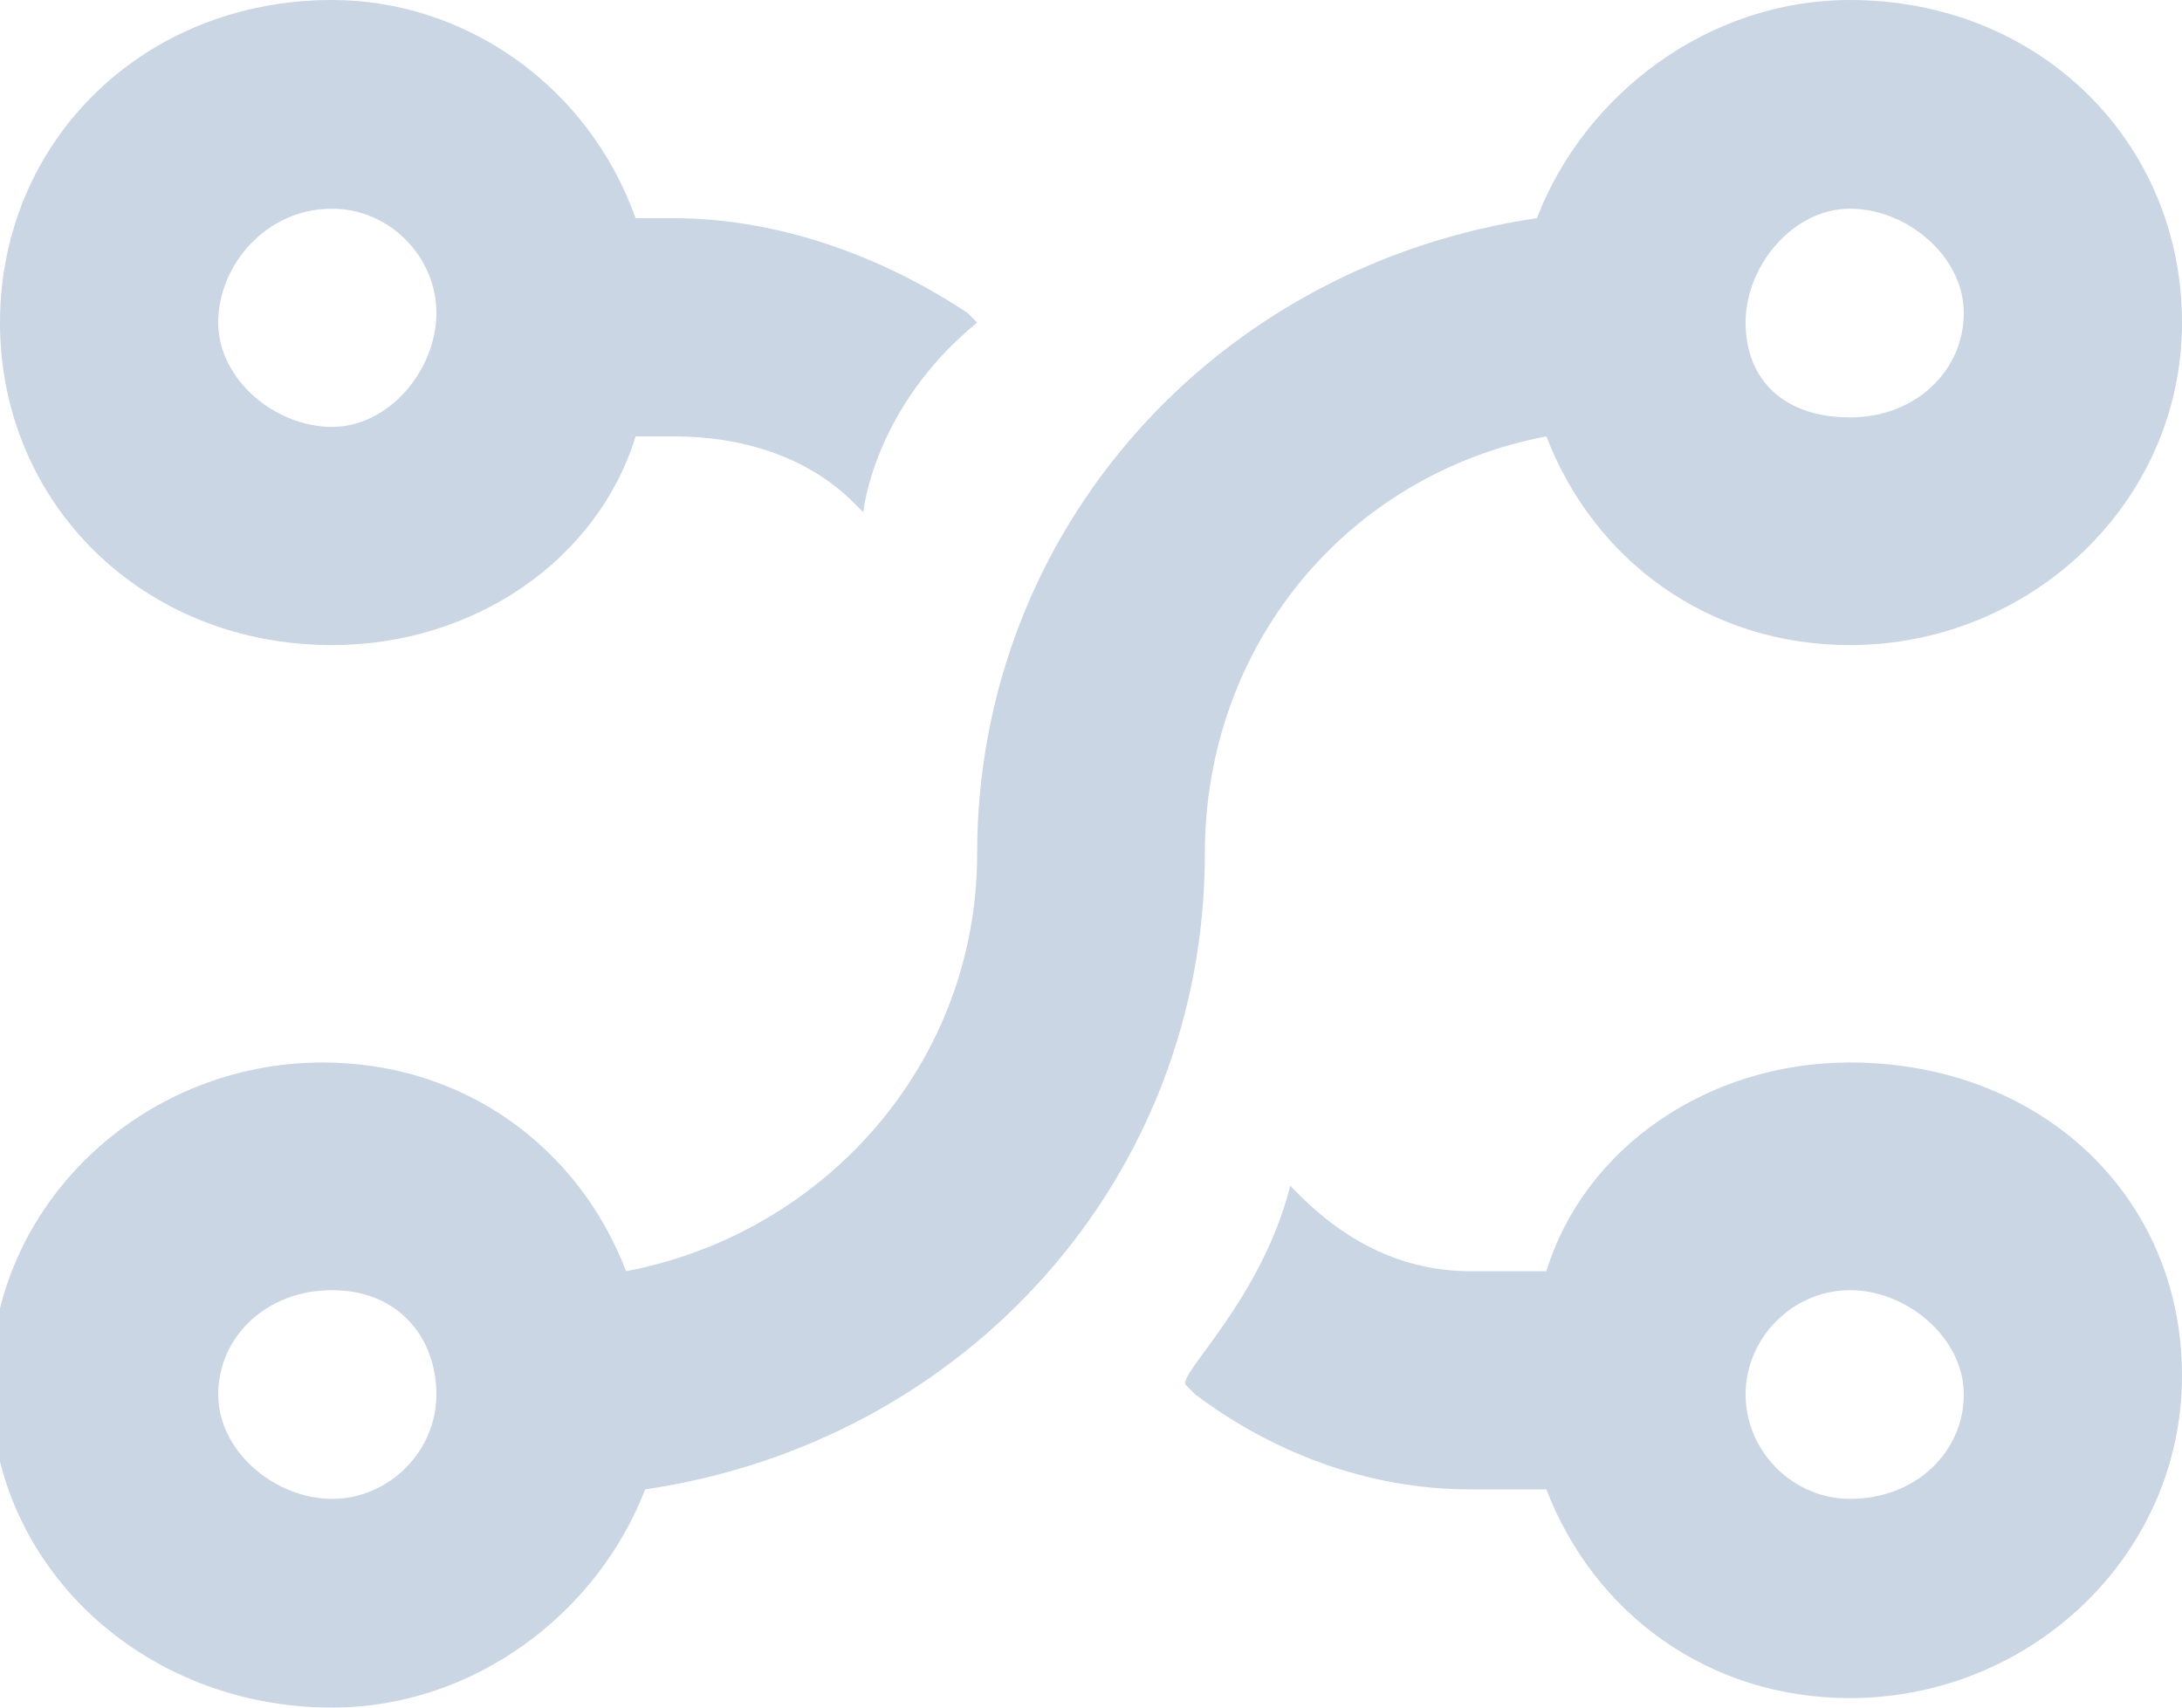
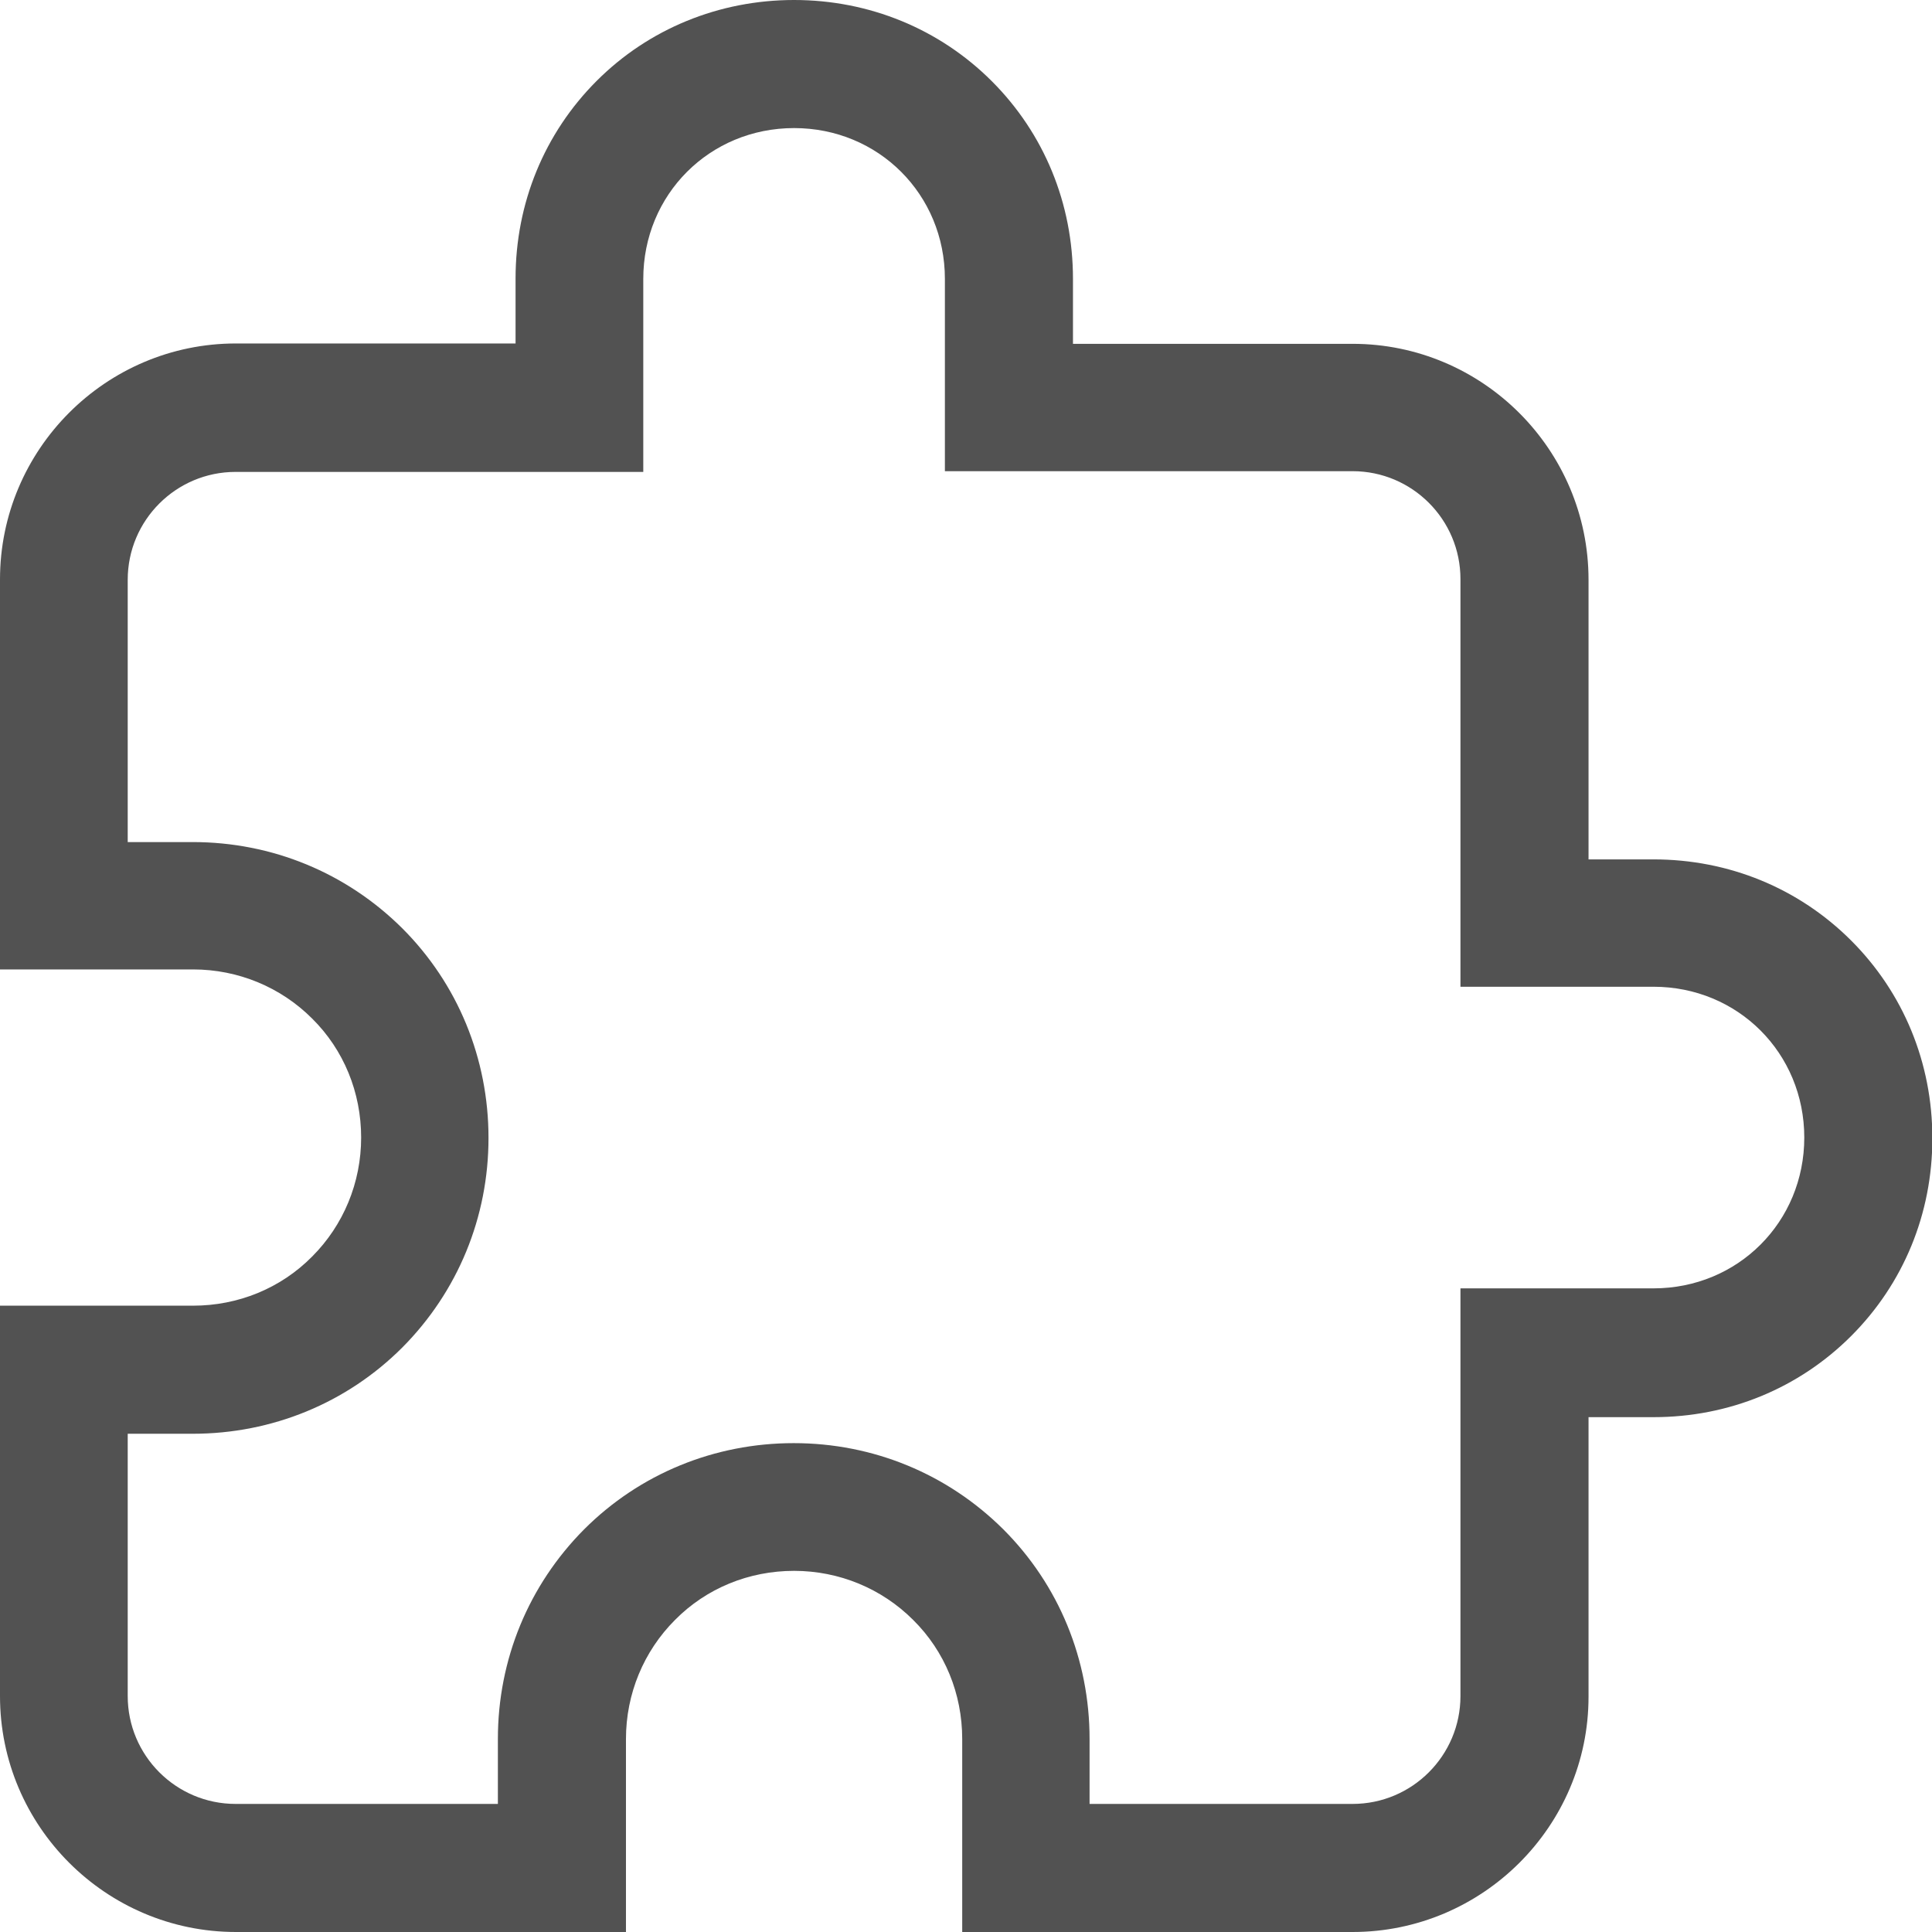
- <svg xmlns="http://www.w3.org/2000/svg" version="1.1" x="0px" y="0px" viewBox="0 0 23 18" style="enable-background:new 0 0 23 18;" xml:space="preserve">
+ <svg xmlns="http://www.w3.org/2000/svg" version="1.1" id="Capa_1" x="0px" y="0px" viewBox="0 0 535.5 535.5" style="enable-background:new 0 0 535.5 535.5;" xml:space="preserve">
  <style type="text/css">
- 	.st0{fill:#CAD6E4;}
+ 	.st0{fill:#525252;}
</style>
  <g>
-     <g>
-       <path class="st0" d="M19.5,11.2c-1.5,0-2.8,0.9-3.2,2.2h-0.8c-0.7,0-1.3-0.3-1.8-0.8c0,0-0.1-0.1-0.1-0.1c-0.3,1.2-1.2,2-1.1,2.1    s0.1,0.1,0.1,0.1c0.8,0.6,1.8,1,2.9,1h0.8c0.5,1.3,1.7,2.2,3.2,2.2c1.9,0,3.5-1.5,3.5-3.4S21.5,11.2,19.5,11.2z M19.5,15.8    c-0.6,0-1.1-0.5-1.1-1.1s0.5-1.1,1.1-1.1s1.2,0.5,1.2,1.1S20.2,15.8,19.5,15.8z M3.5,6.8c1.5,0,2.8-0.9,3.2-2.2h0.4    c0.7,0,1.4,0.2,1.9,0.7c0,0,0.1,0.1,0.1,0.1s0.1-1.1,1.2-2c0,0-0.1-0.1-0.1-0.1c-0.9-0.6-2-1-3.1-1H6.7C6.2,0.9,4.9,0,3.5,0    C1.5,0,0,1.5,0,3.4S1.5,6.8,3.5,6.8z M3.5,2.2c0.6,0,1.1,0.5,1.1,1.1S4.1,4.5,3.5,4.5S2.3,4,2.3,3.4S2.8,2.2,3.5,2.2z M16.3,4.6    c0.5,1.3,1.7,2.2,3.2,2.2c1.9,0,3.5-1.5,3.5-3.4S21.5,0,19.5,0c-1.5,0-2.8,1-3.3,2.3c-3.4,0.5-5.9,3.3-5.9,6.7    c0,2.2-1.6,4-3.7,4.4c-0.5-1.3-1.7-2.2-3.2-2.2c-1.9,0-3.5,1.5-3.5,3.4S1.5,18,3.5,18c1.5,0,2.8-1,3.3-2.3    c3.4-0.5,5.9-3.3,5.9-6.7C12.7,6.8,14.2,5,16.3,4.6z M19.5,2.2c0.6,0,1.2,0.5,1.2,1.1s-0.5,1.1-1.2,1.1S18.4,4,18.4,3.4    S18.9,2.2,19.5,2.2z M3.5,15.8c-0.6,0-1.2-0.5-1.2-1.1s0.5-1.1,1.2-1.1s1.1,0.5,1.1,1.1S4.1,15.8,3.5,15.8z" />
+     <g id="extension">
+       <g>
+         <path class="st0" d="M374.9,535.5H266.7V482c0-12.5-4.8-24.3-13.6-33c-8.7-8.7-20.5-13.6-33-13.6c-12.5,0-24.3,4.8-33,13.6     c-8.7,8.7-13.6,20.5-13.6,33v53.5H65.4c-36,0-65.4-29.3-65.4-65.4V361.9h53.5c12.5,0,24.3-4.8,33-13.6c8.7-8.7,13.6-20.5,13.6-33     c0-12.5-4.8-24.3-13.6-33c-8.7-8.7-20.5-13.6-33-13.6H0V160.6c0-36,29.3-65.4,65.4-65.4h77.5v-18c0-20.9,8-40.3,22.5-54.8     C179.8,8,199.3,0,220.1,0s40.3,8,54.8,22.5c14.5,14.5,22.5,33.9,22.5,54.8v18h77.5c36,0,65.4,29.3,65.4,65.4v77.5h18     c20.9,0,40.3,8,54.8,22.5c14.5,14.5,22.5,33.9,22.5,54.8c0,20.9-8,40.3-22.5,54.8c-14.5,14.5-33.9,22.5-54.8,22.5h-18v77.5     C440.3,506.2,410.9,535.5,374.9,535.5z M302.2,500h72.7c16.5,0,29.9-13.4,29.9-29.9v-113h53.5c23.4,0,41.8-18.4,41.8-41.8     c0-23.4-18.4-41.8-41.8-41.8h-53.5v-113c0-16.5-13.4-29.9-29.9-29.9h-113V77.3c0-23.4-18.4-41.8-41.8-41.8s-41.8,18.4-41.8,41.8     v53.5h-113c-16.5,0-29.9,13.4-29.9,29.9v72.7h18c22,0,42.6,8.5,58.1,23.9c15.4,15.4,23.9,36.1,23.9,58.1c0,22-8.5,42.6-23.9,58.1     c-15.4,15.4-36.1,23.9-58.1,23.9h-18v72.7c0,16.5,13.4,29.9,29.9,29.9h72.7v-18c0-22,8.5-42.6,23.9-58.1     c15.4-15.4,36.1-23.9,58.1-23.9s42.6,8.5,58.1,23.9c15.4,15.4,23.9,36.1,23.9,58.1V500z" />
+       </g>
    </g>
  </g>
</svg>
